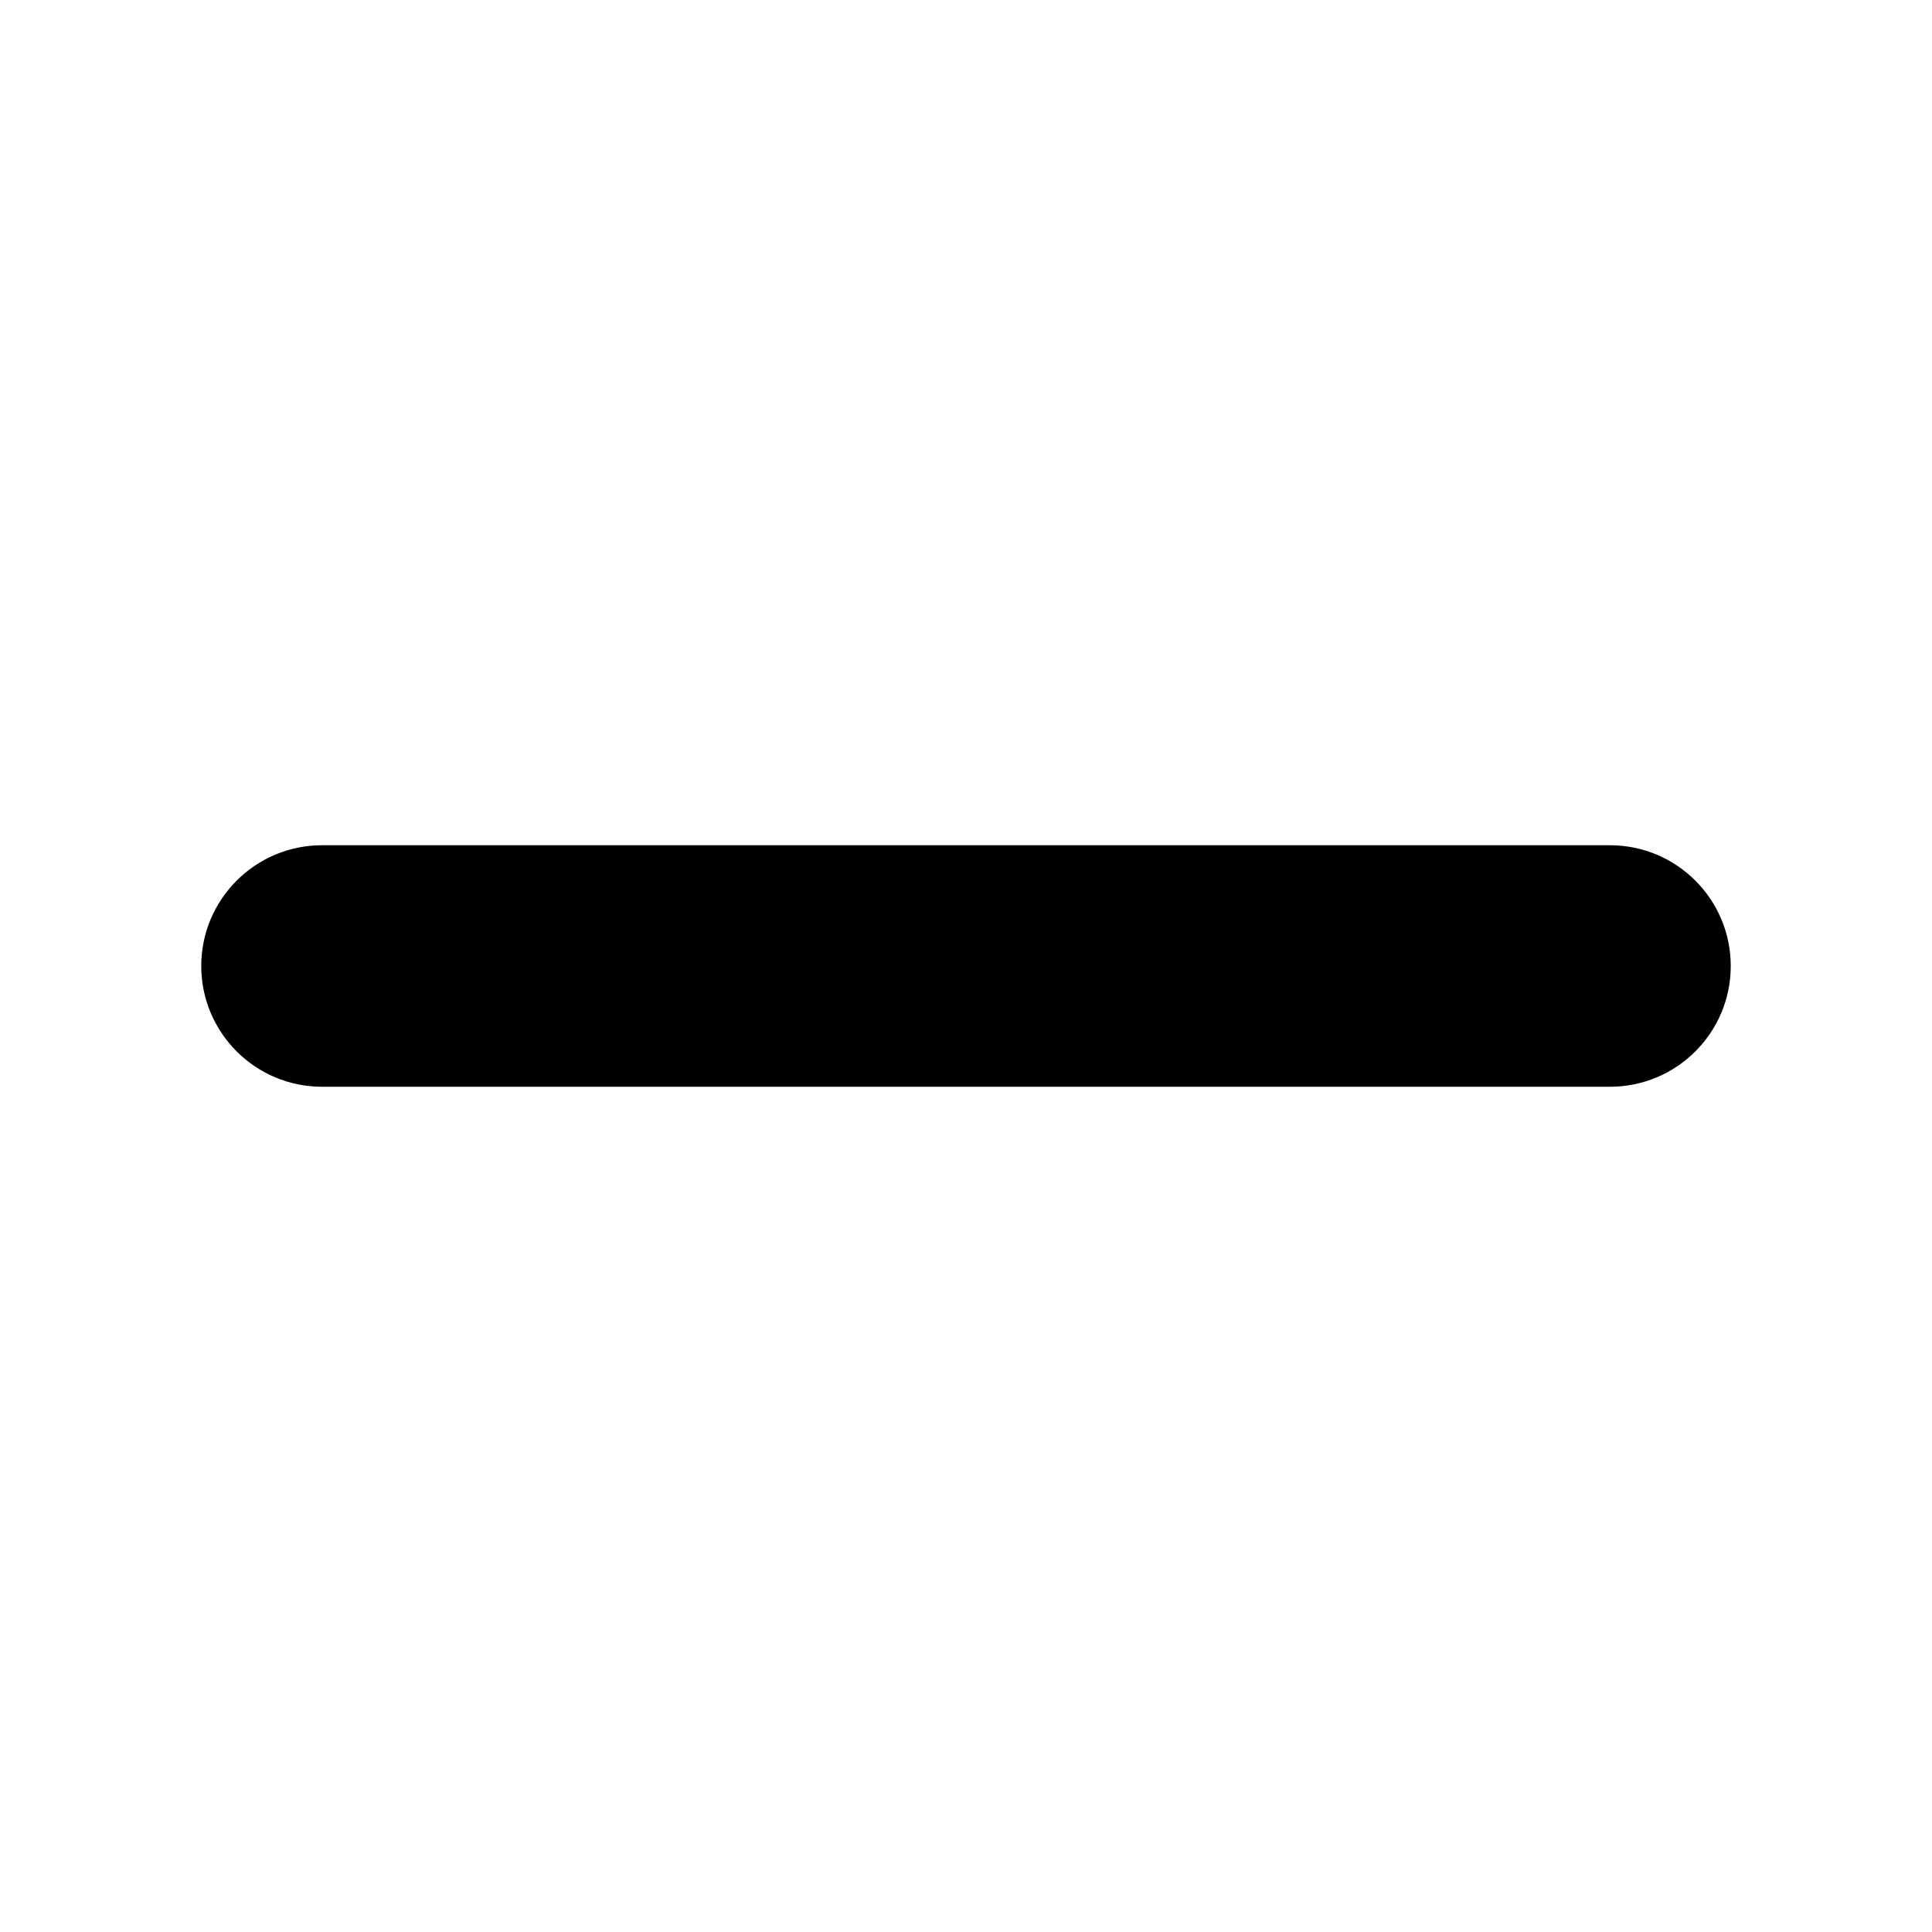
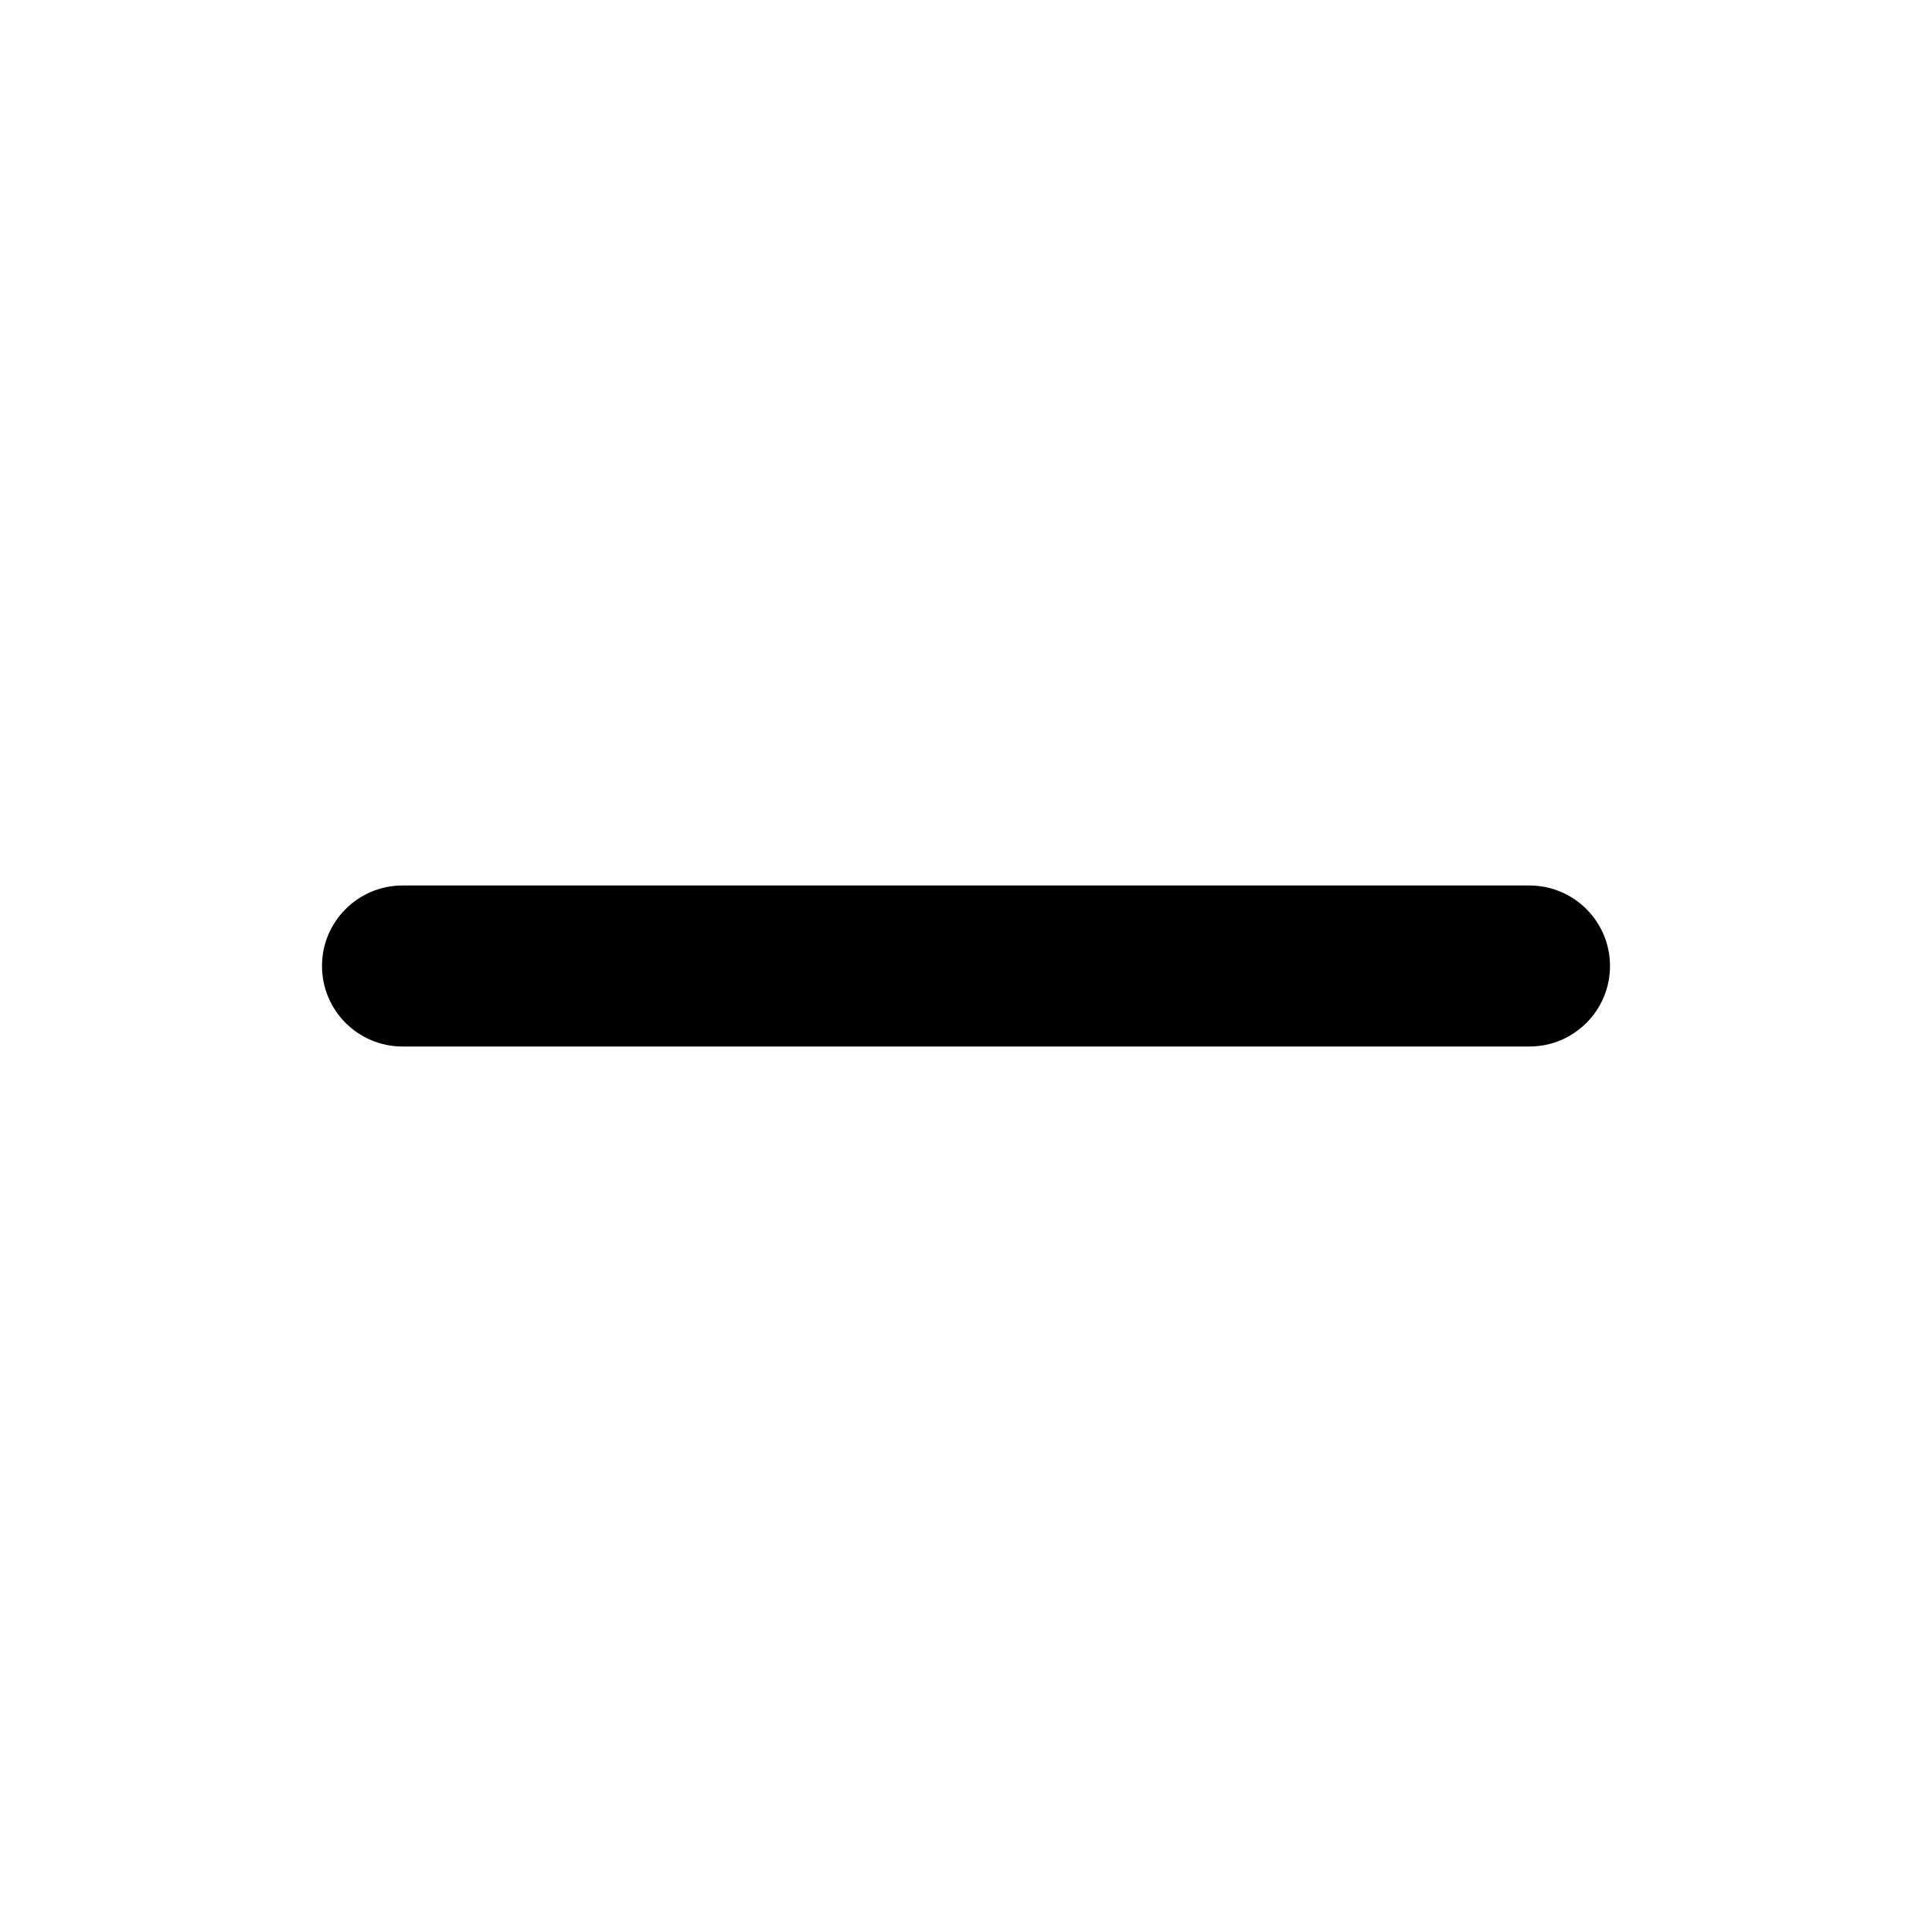
- <svg xmlns="http://www.w3.org/2000/svg" width="800px" height="800px" viewBox="0 0 24 24" version="1.1" fill="#000000">
-   <g id="SVGRepo_bgCarrier" stroke-width="0" />
-   <g id="SVGRepo_tracerCarrier" stroke-linecap="round" stroke-linejoin="round" />
-   <g id="SVGRepo_iconCarrier">
-     <g id="页面-1" stroke="none" stroke-width="1" fill="none" fill-rule="evenodd">
-       <g id="System" transform="translate(-192, -240)">
-         <g id="minimize_fill" transform="translate(192, 240)">
-           <path d="M24,0 L24,24 L0,24 L0,0 L24,0 Z M12.593,23.258 L12.582,23.26 L12.511,23.295 L12.492,23.299 L12.492,23.299 L12.477,23.295 L12.406,23.26 C12.396,23.256 12.387,23.259 12.382,23.265 L12.378,23.276 L12.361,23.703 L12.366,23.723 L12.377,23.736 L12.48,23.81 L12.495,23.814 L12.495,23.814 L12.507,23.81 L12.611,23.736 L12.623,23.72 L12.623,23.72 L12.627,23.703 L12.61,23.276 C12.608,23.266 12.601,23.259 12.593,23.258 L12.593,23.258 Z M12.858,23.145 L12.845,23.147 L12.66,23.24 L12.65,23.25 L12.65,23.25 L12.647,23.261 L12.665,23.691 L12.67,23.703 L12.67,23.703 L12.678,23.71 L12.879,23.803 C12.891,23.807 12.902,23.803 12.908,23.795 L12.912,23.781 L12.878,23.167 C12.875,23.155 12.867,23.147 12.858,23.145 L12.858,23.145 Z M12.143,23.147 C12.133,23.142 12.122,23.145 12.116,23.153 L12.11,23.167 L12.076,23.781 C12.075,23.793 12.083,23.802 12.093,23.805 L12.108,23.803 L12.309,23.71 L12.319,23.702 L12.319,23.702 L12.323,23.691 L12.34,23.261 L12.337,23.249 L12.337,23.249 L12.328,23.24 L12.143,23.147 Z" id="MingCute" fill-rule="nonzero"> </path>
-           <path d="M2.5,12 C2.5,11.172 3.172,10.5 4,10.5 L20,10.5 C20.828,10.5 21.5,11.172 21.5,12 C21.5,12.828 20.828,13.5 20,13.5 L4,13.5 C3.172,13.5 2.5,12.828 2.5,12 Z" id="路径" fill="#000000"> </path>
-         </g>
-       </g>
-     </g>
-   </g>
+ <svg xmlns="http://www.w3.org/2000/svg" width="800px" height="800px" viewBox="0 0 24 24" fill="none">
+   <path fill-rule="evenodd" clip-rule="evenodd" d="M4 12C4 11.448 4.448 11 5 11H19C19.552 11 20 11.448 20 12C20 12.552 19.552 13 19 13H5C4.448 13 4 12.552 4 12Z" fill="#000000" />
</svg>
